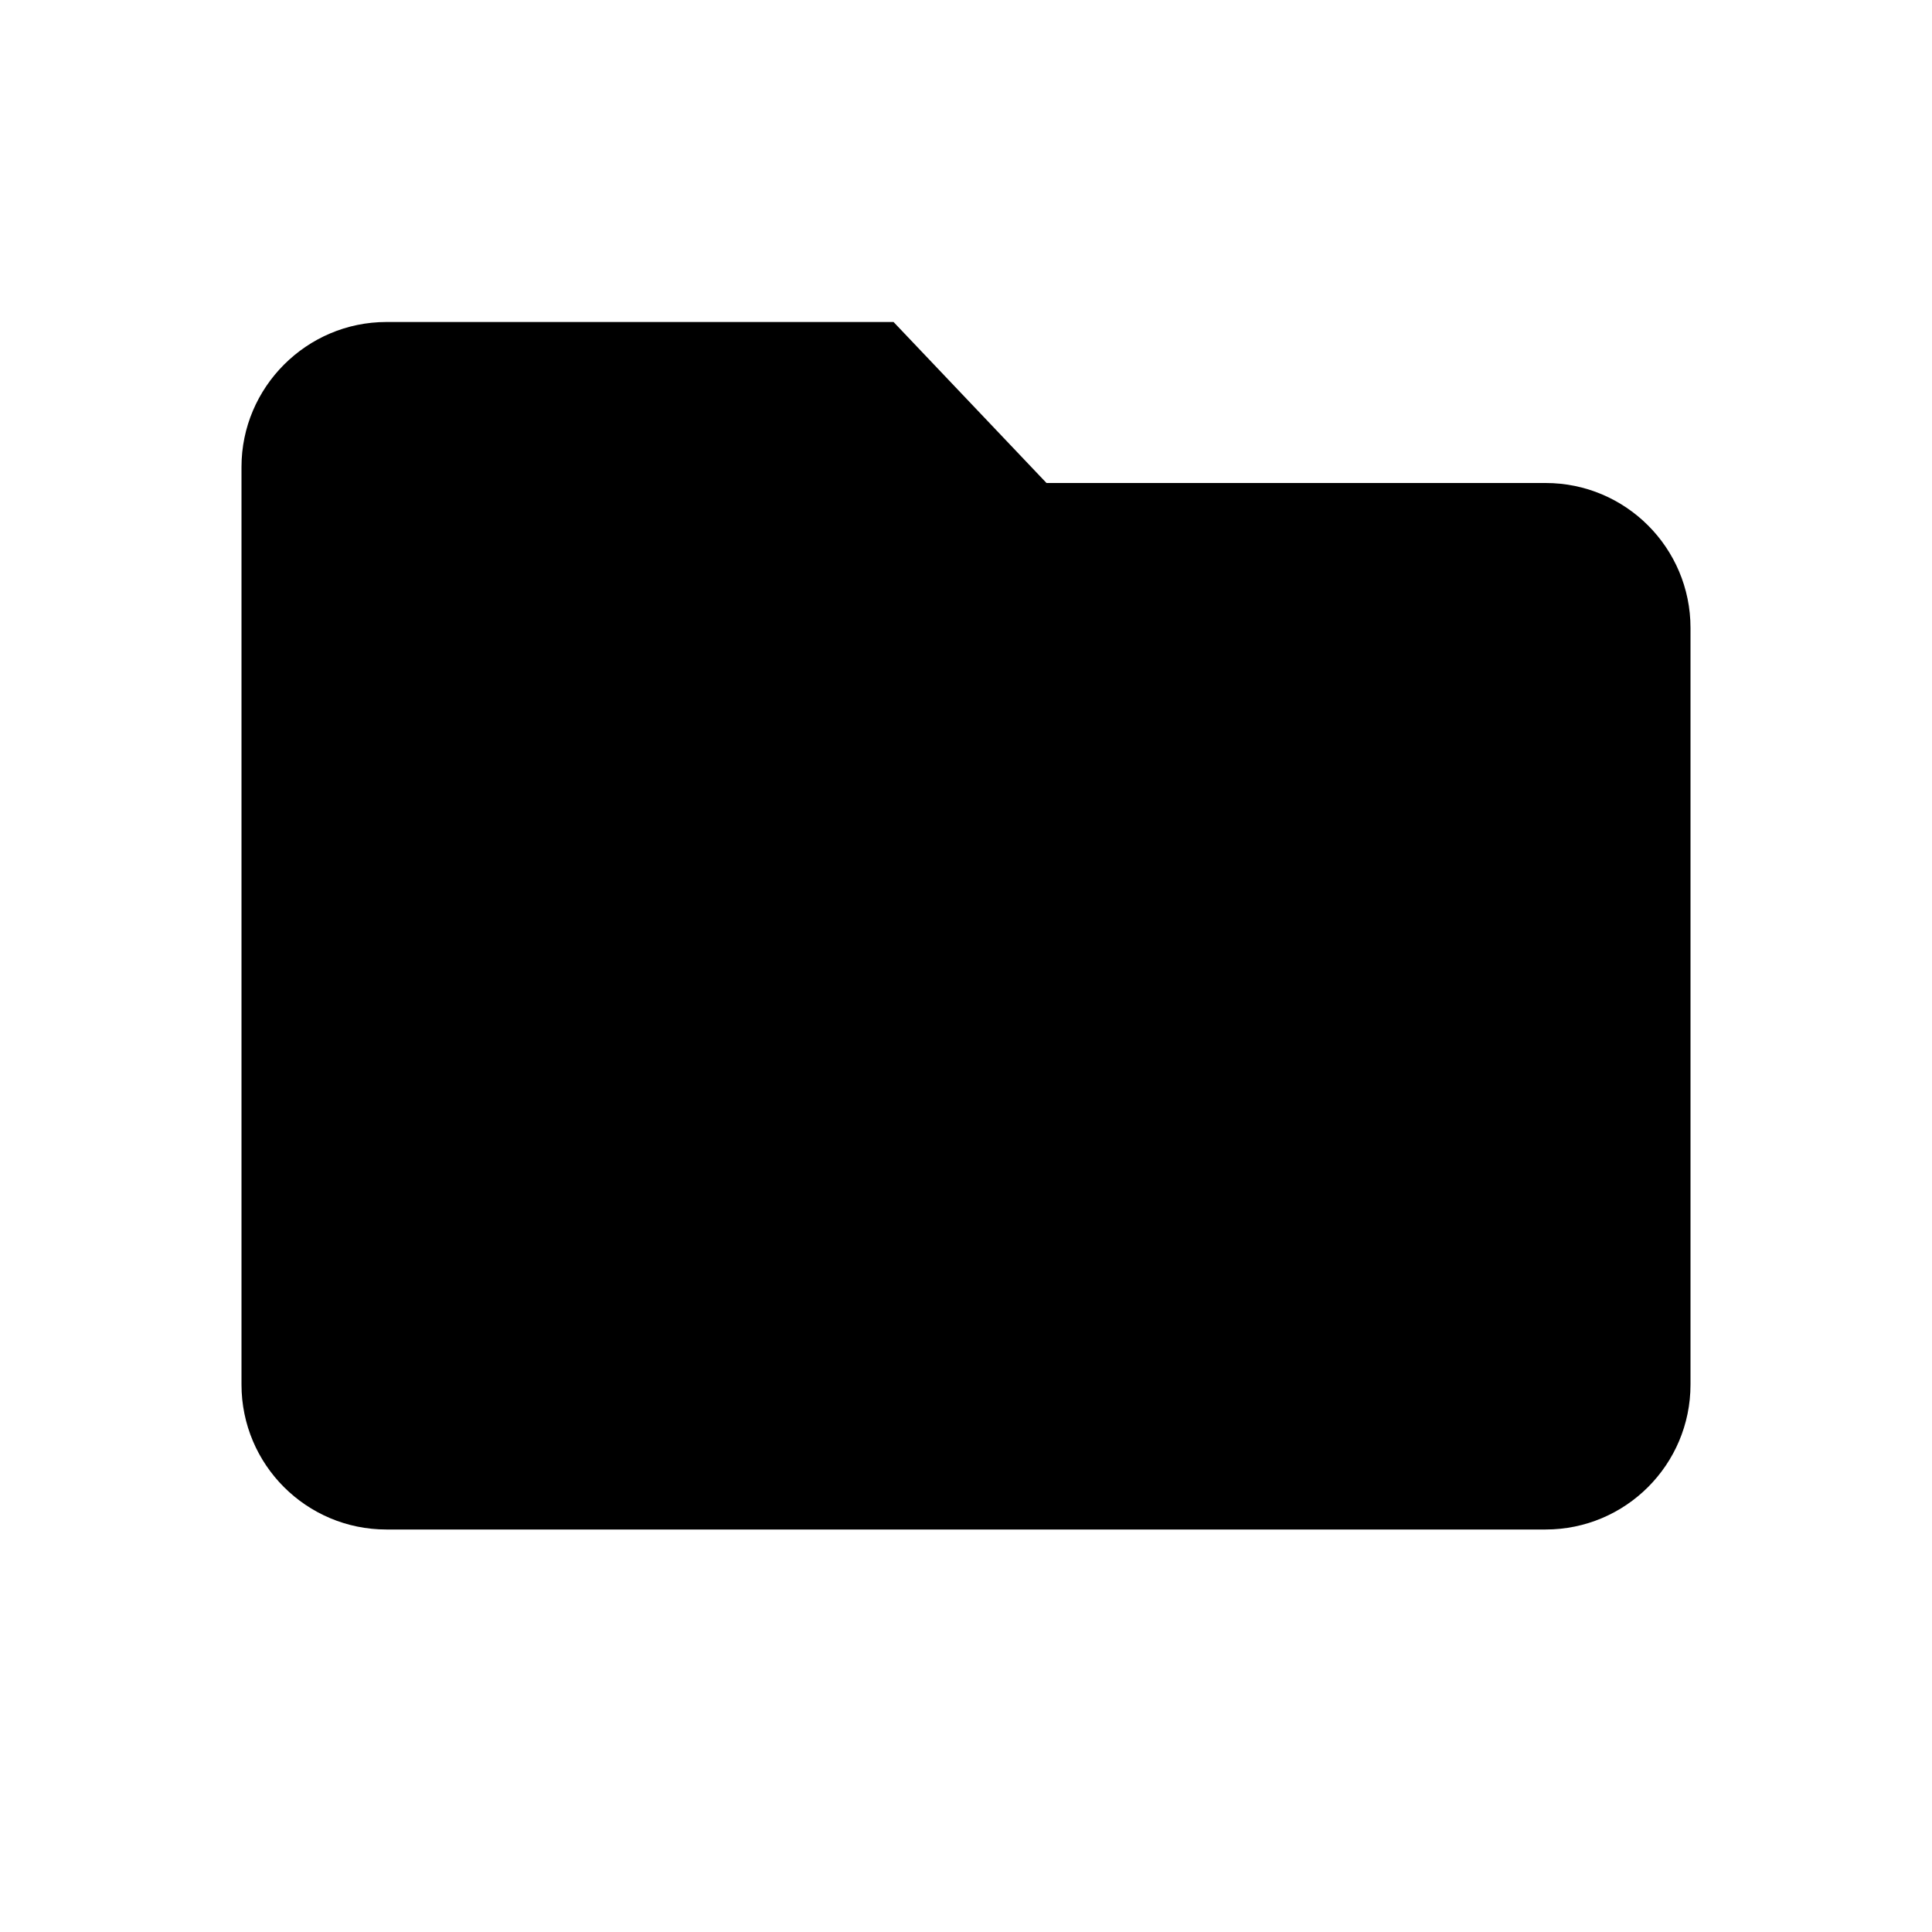
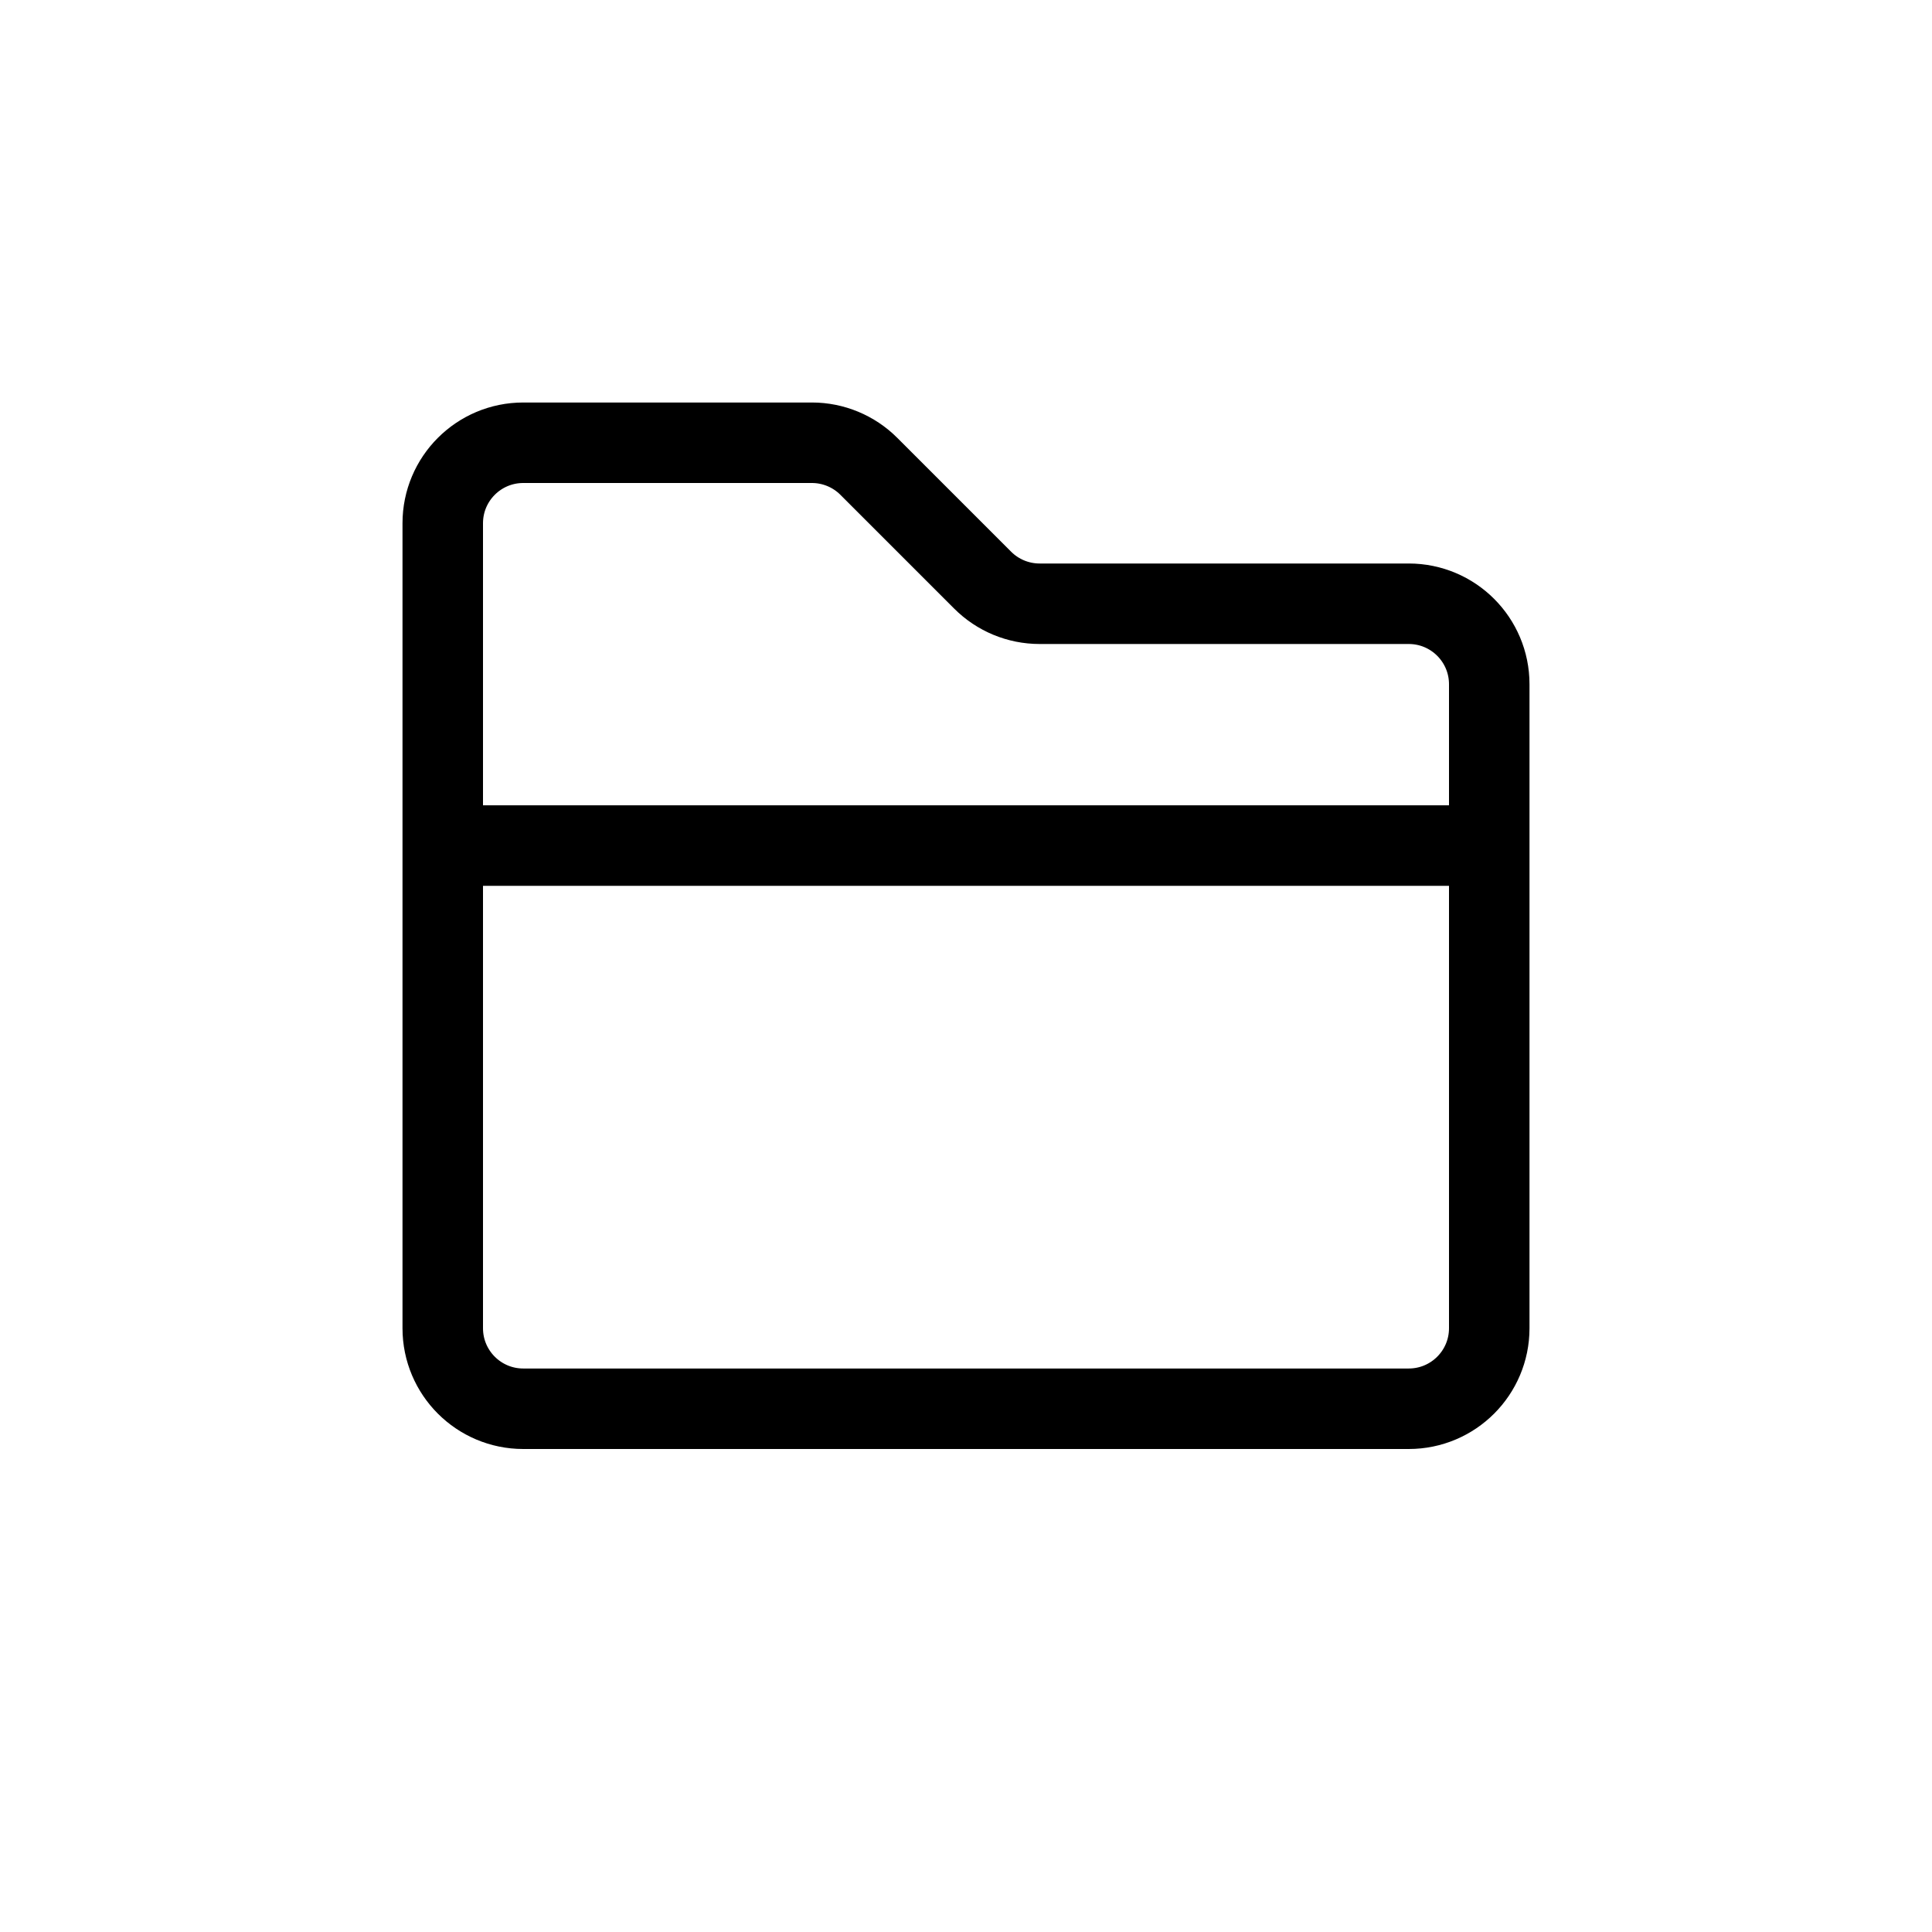
- <svg xmlns="http://www.w3.org/2000/svg" width="24" height="24">
-   <path d="M3 5.8C3 4.81 3.81 4 4.8 4h6.3L13 6h6.2A1.8 1.8 0 0 1 21 7.8v9.4a1.8 1.8 0 0 1-1.8 1.8H4.8A1.8 1.8 0 0 1 3 17.2V5.8Z" />
+ <svg xmlns="http://www.w3.org/2000/svg" width="24" height="24" viewBox="0 0 24 24" stroke="currentColor" stroke-linecap="round" stroke-linejoin="round" fill="none">
+   <path d="M5.5 10.504V16.5a1 1 0 0 0 1 1h11a1 1 0 0 0 1-1v-5.996m-13 0V6.5a1 1 0 0 1 1-1h3.586a1 1 0 0 1 .707.293l1.414 1.414a1 1 0 0 0 .707.293H17.5a1 1 0 0 1 1 1v2.004m-13 0h13" class="icon-gray-primary" />
</svg>
